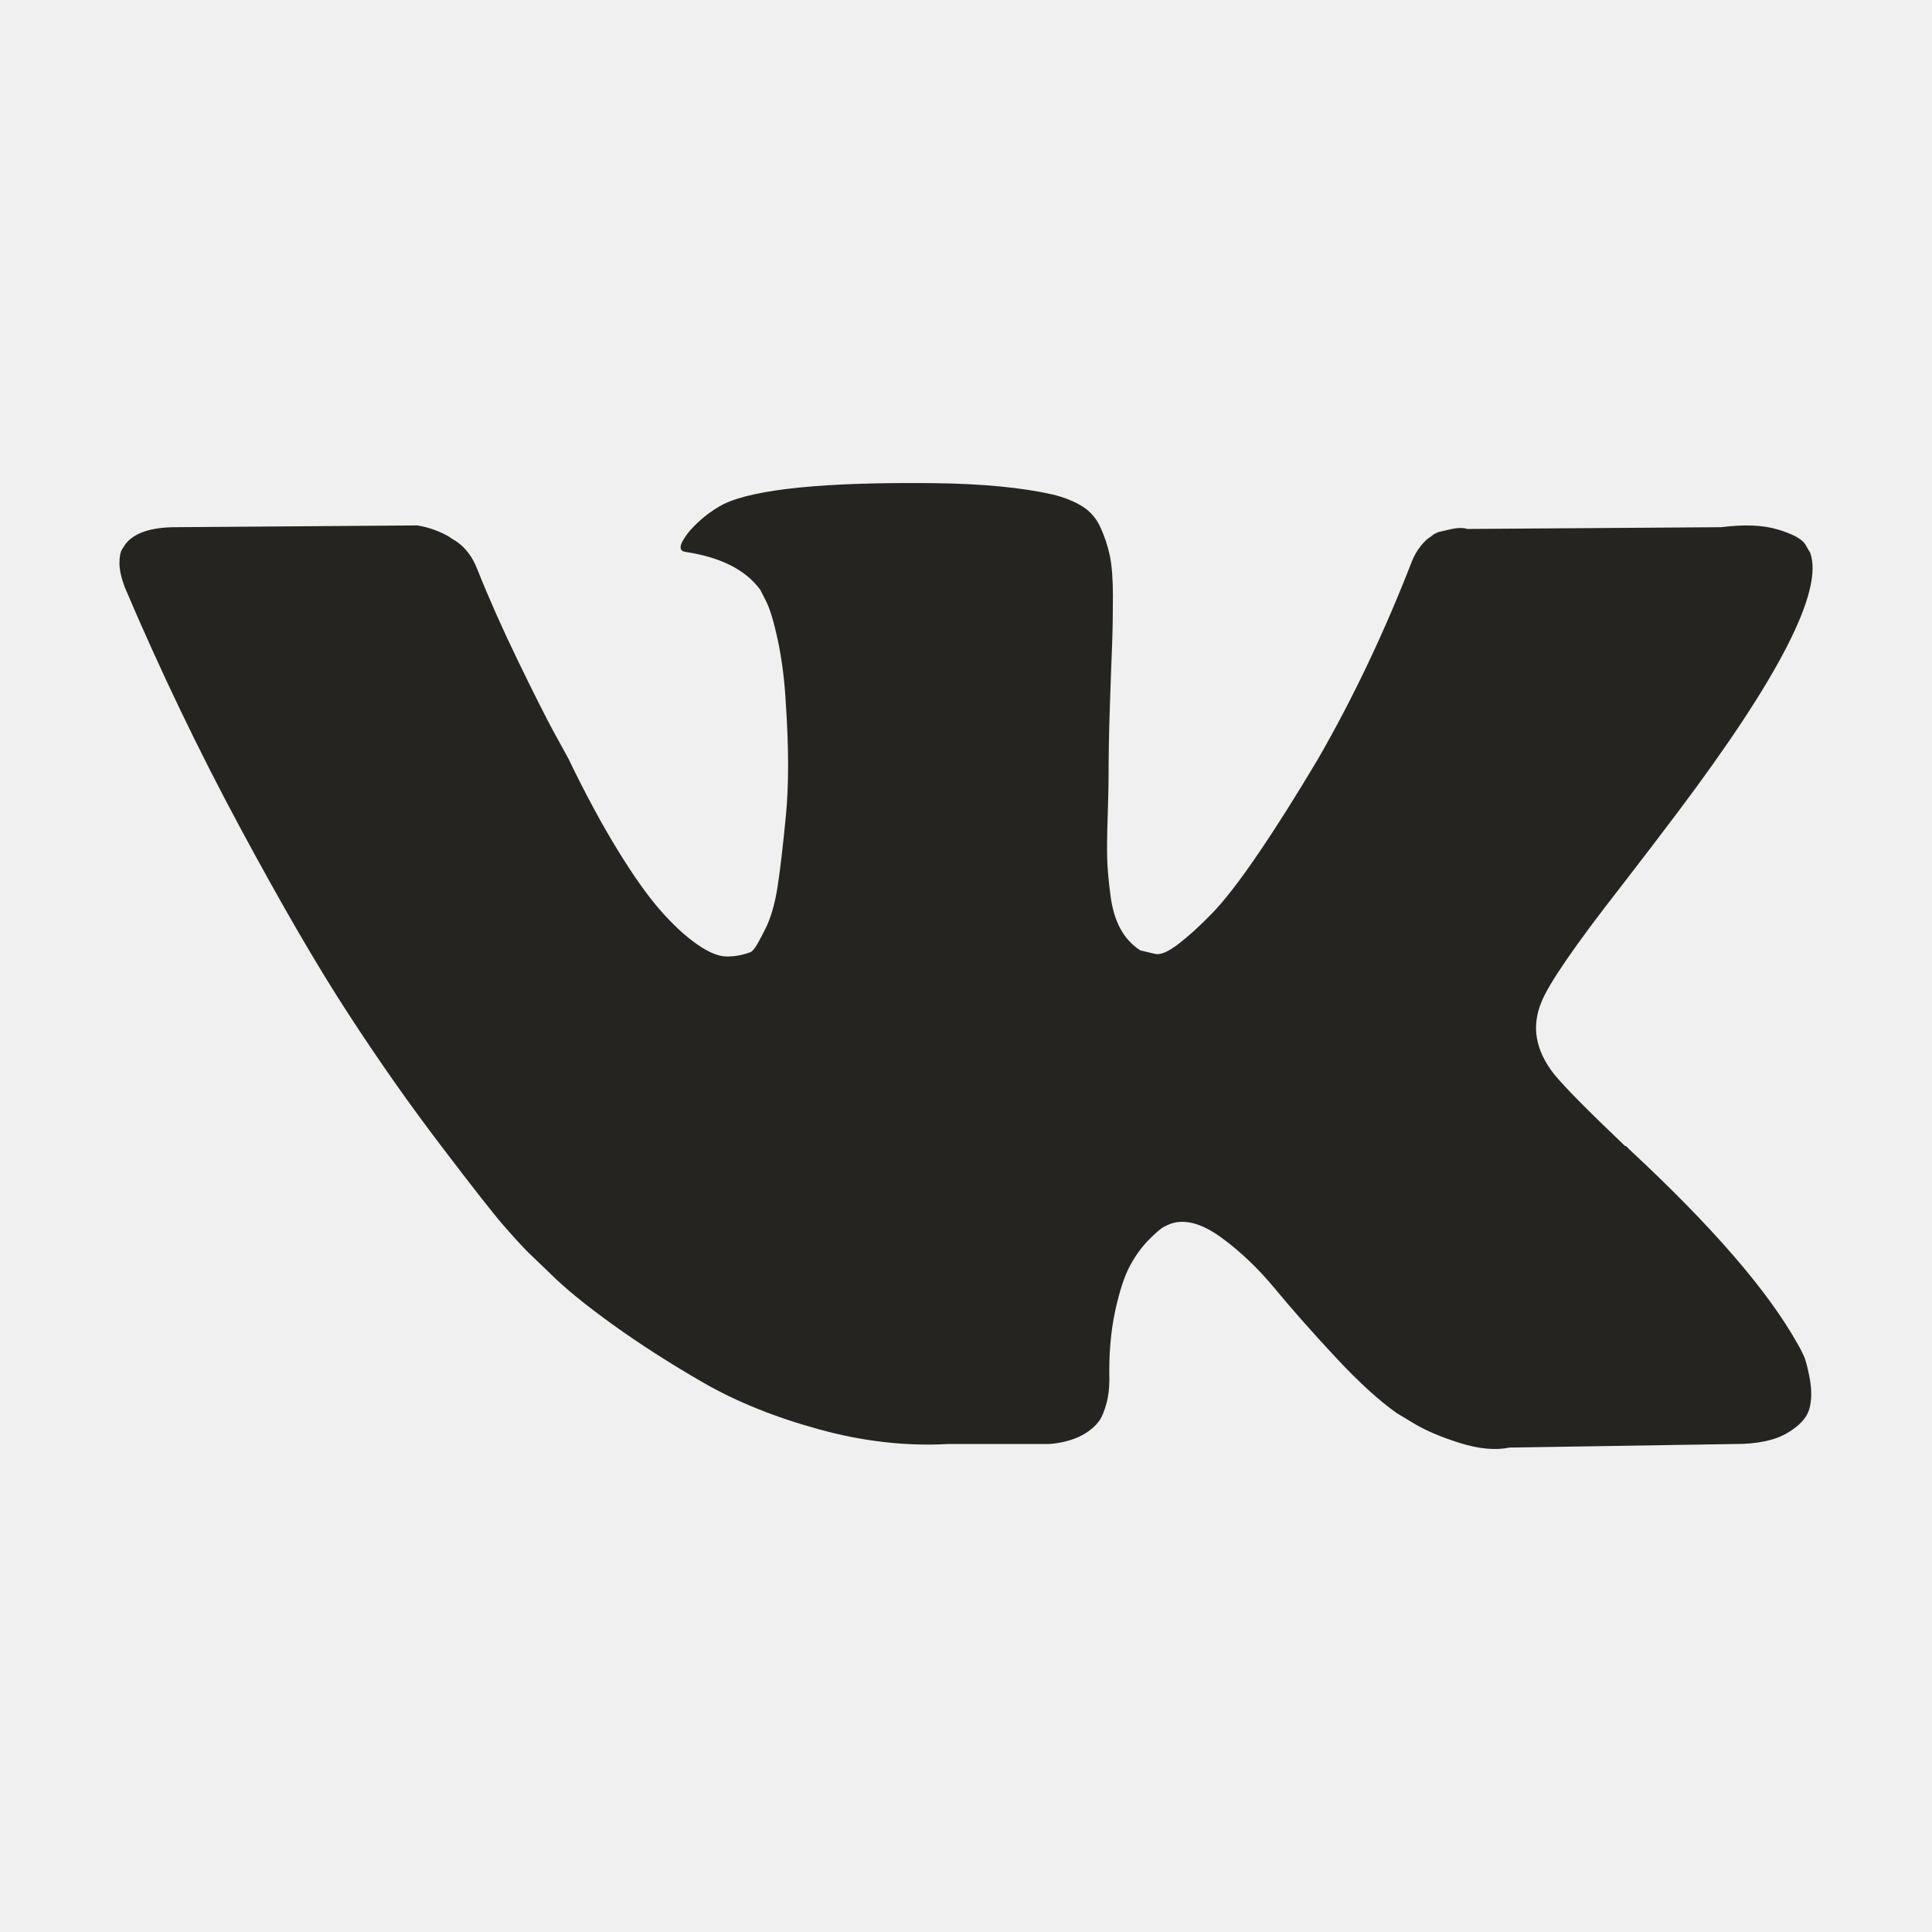
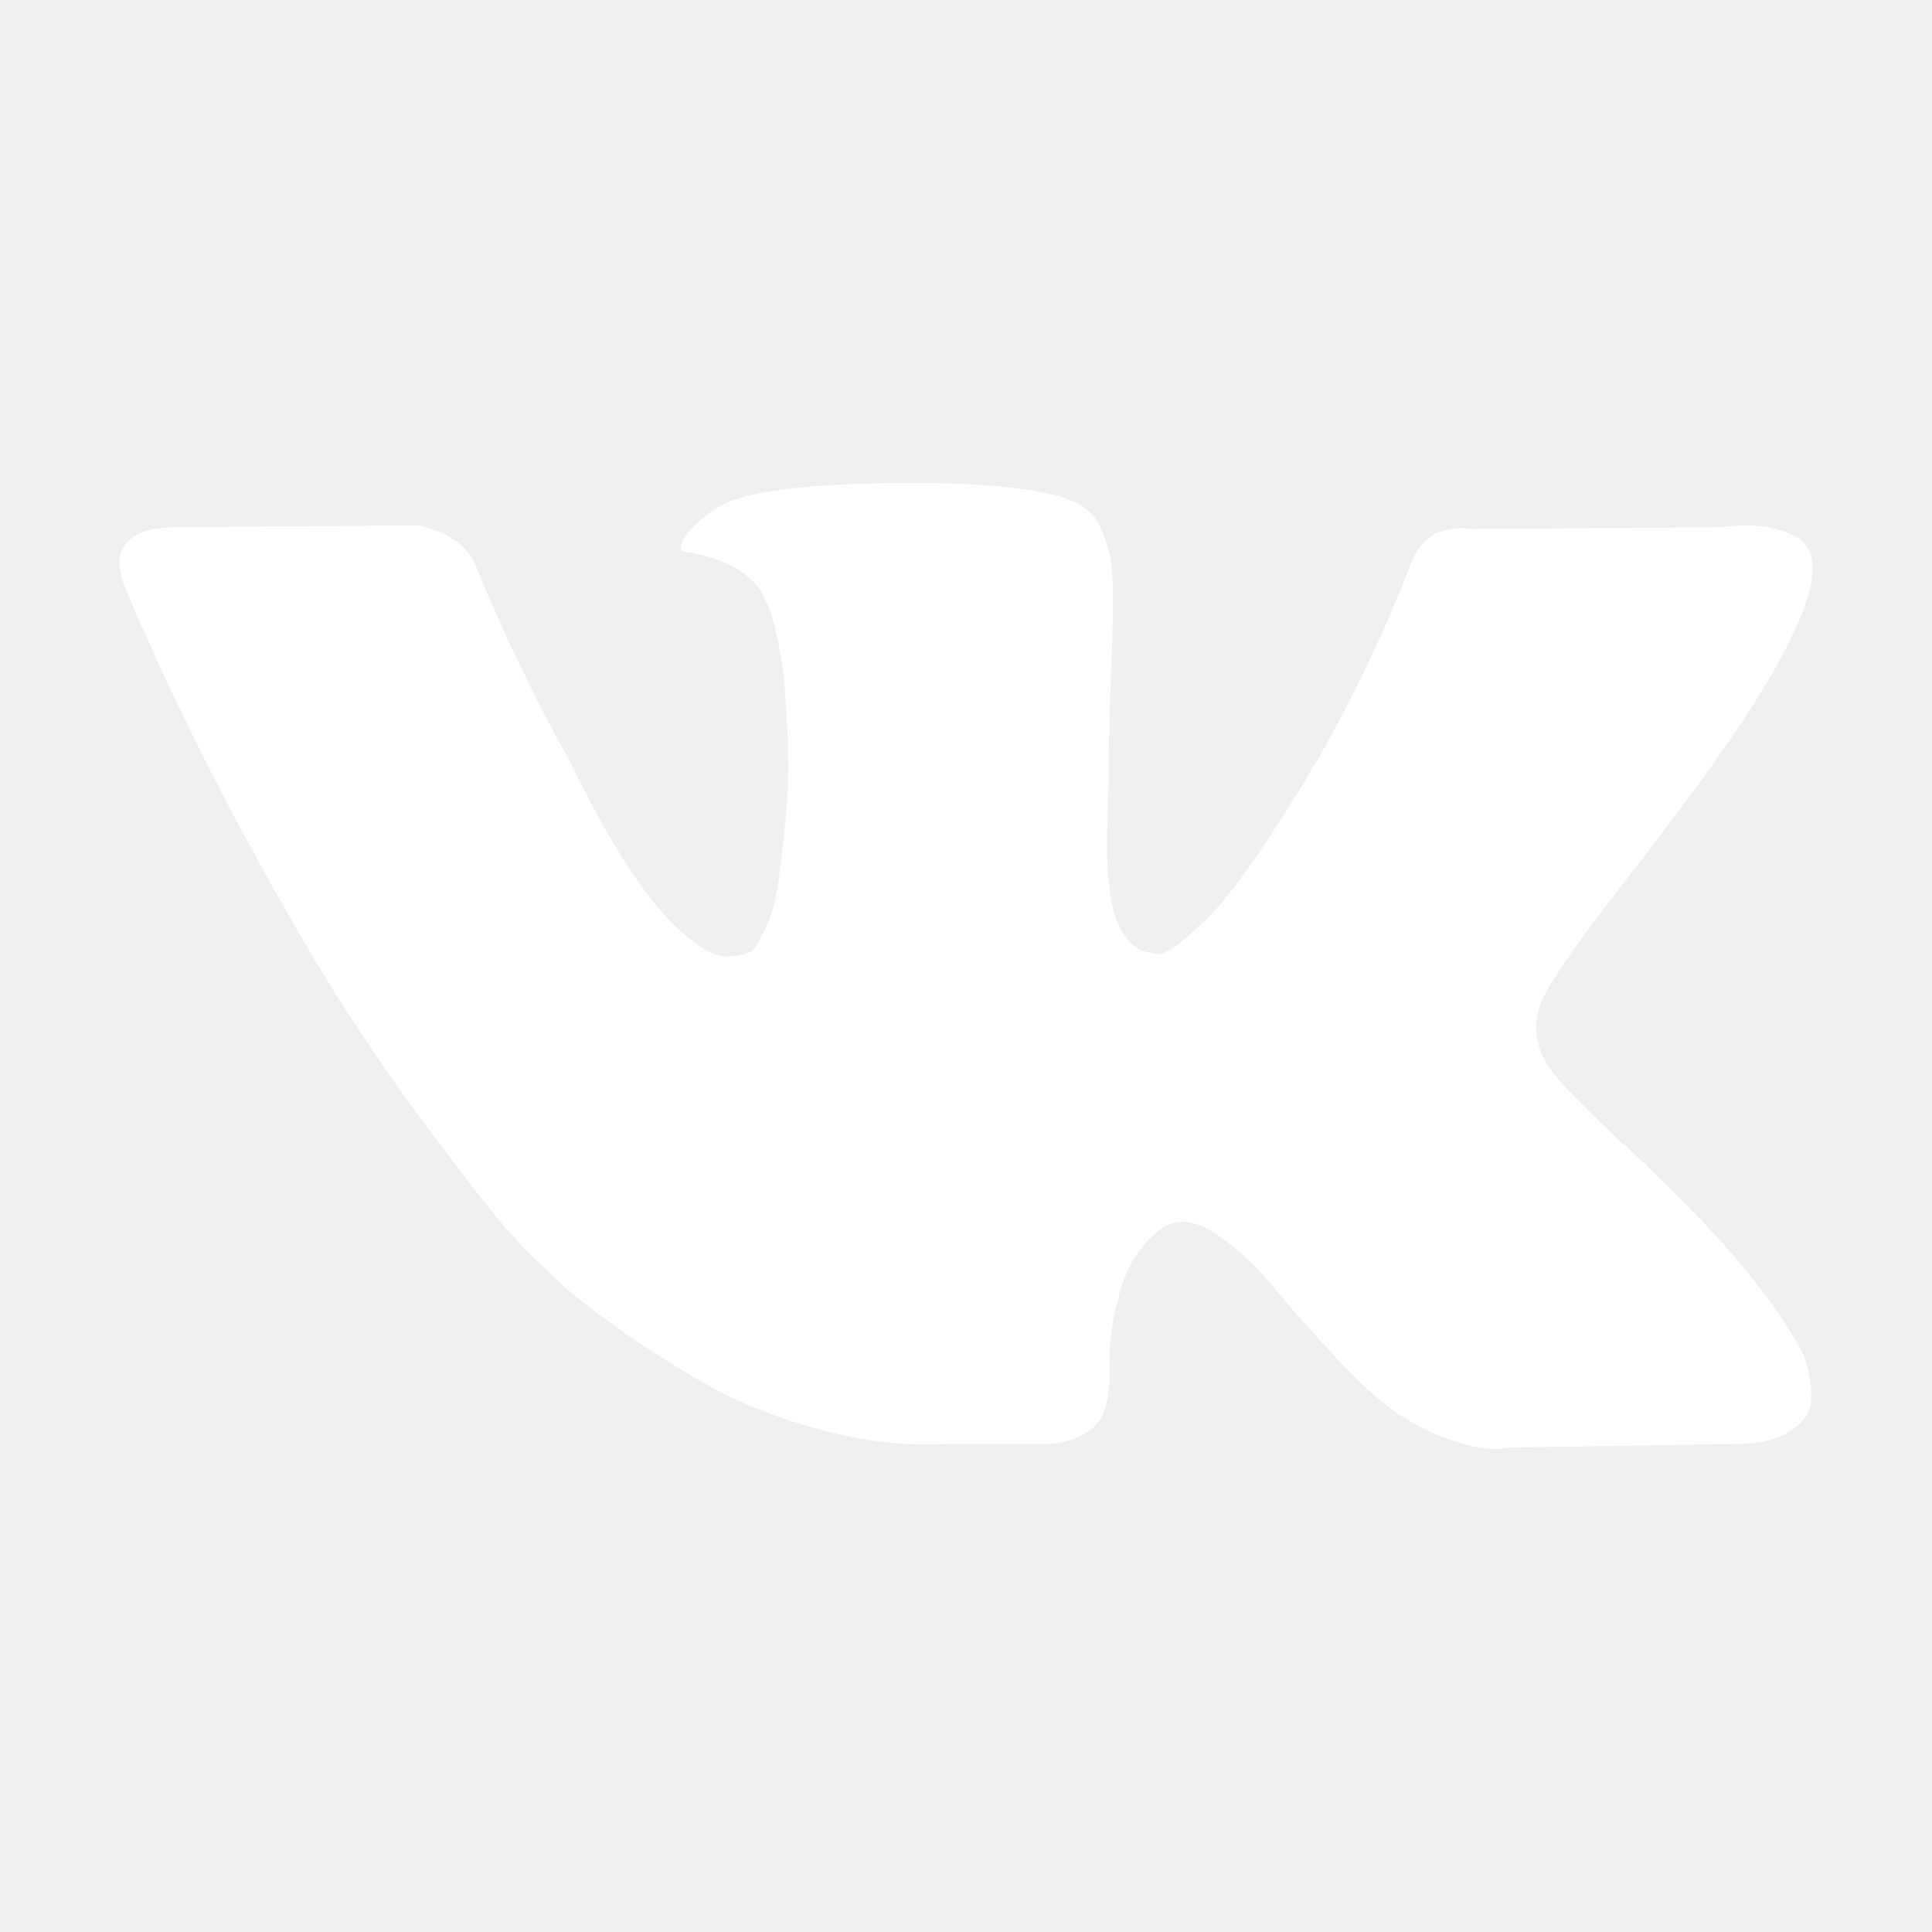
<svg xmlns="http://www.w3.org/2000/svg" width="24" height="24" viewBox="0 0 24 24" fill="none">
-   <path d="M22.405 16.838C22.38 16.783 22.356 16.737 22.334 16.701C21.969 16.043 21.272 15.237 20.242 14.28L20.221 14.258L20.21 14.248L20.199 14.237H20.188C19.72 13.791 19.424 13.492 19.301 13.338C19.074 13.046 19.023 12.751 19.147 12.451C19.235 12.225 19.563 11.747 20.133 11.017C20.432 10.63 20.669 10.32 20.844 10.086C22.108 8.407 22.655 7.334 22.487 6.867L22.422 6.757C22.378 6.692 22.265 6.631 22.082 6.577C21.9 6.522 21.666 6.513 21.381 6.549L18.228 6.571C18.177 6.553 18.104 6.555 18.009 6.577C17.914 6.599 17.866 6.61 17.866 6.61L17.811 6.637L17.768 6.67C17.731 6.692 17.691 6.73 17.647 6.785C17.604 6.839 17.567 6.903 17.538 6.976C17.195 7.86 16.804 8.681 16.366 9.44C16.096 9.893 15.848 10.286 15.621 10.618C15.395 10.95 15.205 11.194 15.052 11.351C14.899 11.508 14.76 11.634 14.636 11.729C14.511 11.824 14.417 11.864 14.351 11.85C14.285 11.835 14.223 11.82 14.165 11.806C14.063 11.74 13.98 11.651 13.918 11.537C13.856 11.424 13.814 11.282 13.793 11.11C13.771 10.939 13.758 10.791 13.754 10.667C13.751 10.543 13.752 10.367 13.76 10.141C13.767 9.915 13.771 9.761 13.771 9.681C13.771 9.404 13.776 9.103 13.787 8.778C13.798 8.453 13.807 8.195 13.815 8.006C13.822 7.816 13.825 7.615 13.825 7.403C13.825 7.192 13.812 7.026 13.787 6.905C13.762 6.785 13.723 6.668 13.672 6.555C13.621 6.441 13.546 6.354 13.448 6.292C13.349 6.23 13.227 6.18 13.081 6.144C12.694 6.056 12.201 6.009 11.602 6.002C10.245 5.987 9.372 6.075 8.985 6.264C8.832 6.345 8.693 6.454 8.569 6.593C8.438 6.754 8.419 6.841 8.514 6.856C8.952 6.921 9.262 7.078 9.445 7.327L9.511 7.458C9.562 7.553 9.613 7.721 9.664 7.962C9.715 8.203 9.748 8.469 9.763 8.761C9.799 9.294 9.799 9.75 9.763 10.13C9.726 10.51 9.692 10.805 9.659 11.017C9.626 11.229 9.576 11.4 9.511 11.532C9.445 11.663 9.401 11.743 9.379 11.773C9.357 11.802 9.339 11.82 9.325 11.827C9.23 11.864 9.131 11.882 9.029 11.882C8.927 11.882 8.803 11.831 8.657 11.729C8.511 11.627 8.359 11.486 8.202 11.307C8.045 11.128 7.868 10.878 7.671 10.557C7.474 10.236 7.269 9.856 7.058 9.418L6.883 9.1C6.773 8.896 6.623 8.599 6.434 8.208C6.244 7.817 6.076 7.439 5.93 7.074C5.872 6.921 5.784 6.804 5.667 6.724L5.612 6.691C5.576 6.662 5.517 6.631 5.437 6.598C5.357 6.565 5.273 6.541 5.185 6.527L2.185 6.549C1.878 6.549 1.67 6.618 1.56 6.757L1.517 6.823C1.495 6.859 1.484 6.917 1.484 6.998C1.484 7.078 1.506 7.177 1.549 7.293C1.987 8.323 2.464 9.316 2.978 10.272C3.493 11.229 3.94 11.999 4.32 12.583C4.699 13.167 5.086 13.718 5.481 14.236C5.875 14.755 6.136 15.087 6.264 15.233C6.391 15.379 6.492 15.488 6.565 15.561L6.839 15.824C7.014 15.999 7.271 16.209 7.611 16.454C7.95 16.698 8.326 16.939 8.739 17.177C9.151 17.414 9.631 17.607 10.179 17.757C10.726 17.907 11.259 17.967 11.778 17.938H13.037C13.292 17.916 13.486 17.835 13.617 17.697L13.661 17.642C13.69 17.598 13.718 17.531 13.743 17.44C13.769 17.348 13.781 17.248 13.781 17.138C13.774 16.825 13.798 16.542 13.852 16.29C13.907 16.038 13.969 15.848 14.039 15.72C14.108 15.593 14.187 15.485 14.274 15.398C14.362 15.31 14.424 15.257 14.461 15.239C14.497 15.22 14.526 15.208 14.548 15.2C14.723 15.142 14.929 15.198 15.167 15.37C15.404 15.542 15.627 15.754 15.835 16.005C16.043 16.257 16.293 16.54 16.585 16.854C16.877 17.168 17.133 17.401 17.352 17.555L17.57 17.686C17.717 17.774 17.907 17.854 18.14 17.927C18.373 18 18.578 18.018 18.753 17.982L21.557 17.938C21.834 17.938 22.05 17.892 22.203 17.801C22.356 17.71 22.447 17.61 22.477 17.5C22.506 17.391 22.507 17.267 22.482 17.128C22.456 16.989 22.431 16.892 22.405 16.838Z" fill="#252420" />
+   <path d="M22.405 16.838C22.38 16.783 22.356 16.737 22.334 16.701C21.969 16.043 21.272 15.237 20.242 14.28L20.221 14.258L20.21 14.248L20.199 14.237H20.188C19.72 13.791 19.424 13.492 19.301 13.338C19.074 13.046 19.023 12.751 19.147 12.451C19.235 12.225 19.563 11.747 20.133 11.017C20.432 10.63 20.669 10.32 20.844 10.086C22.108 8.407 22.655 7.334 22.487 6.867L22.422 6.757C22.378 6.692 22.265 6.631 22.082 6.577C21.9 6.522 21.666 6.513 21.381 6.549L18.228 6.571C18.177 6.553 18.104 6.555 18.009 6.577C17.914 6.599 17.866 6.61 17.866 6.61L17.811 6.637L17.768 6.67C17.731 6.692 17.691 6.73 17.647 6.785C17.604 6.839 17.567 6.903 17.538 6.976C17.195 7.86 16.804 8.681 16.366 9.44C16.096 9.893 15.848 10.286 15.621 10.618C15.395 10.95 15.205 11.194 15.052 11.351C14.899 11.508 14.76 11.634 14.636 11.729C14.511 11.824 14.417 11.864 14.351 11.85C14.285 11.835 14.223 11.82 14.165 11.806C14.063 11.74 13.98 11.651 13.918 11.537C13.856 11.424 13.814 11.282 13.793 11.11C13.771 10.939 13.758 10.791 13.754 10.667C13.751 10.543 13.752 10.367 13.76 10.141C13.767 9.915 13.771 9.761 13.771 9.681C13.771 9.404 13.776 9.103 13.787 8.778C13.798 8.453 13.807 8.195 13.815 8.006C13.822 7.816 13.825 7.615 13.825 7.403C13.825 7.192 13.812 7.026 13.787 6.905C13.762 6.785 13.723 6.668 13.672 6.555C13.621 6.441 13.546 6.354 13.448 6.292C13.349 6.23 13.227 6.18 13.081 6.144C12.694 6.056 12.201 6.009 11.602 6.002C10.245 5.987 9.372 6.075 8.985 6.264C8.832 6.345 8.693 6.454 8.569 6.593C8.438 6.754 8.419 6.841 8.514 6.856C8.952 6.921 9.262 7.078 9.445 7.327L9.511 7.458C9.562 7.553 9.613 7.721 9.664 7.962C9.715 8.203 9.748 8.469 9.763 8.761C9.799 9.294 9.799 9.75 9.763 10.13C9.726 10.51 9.692 10.805 9.659 11.017C9.626 11.229 9.576 11.4 9.511 11.532C9.445 11.663 9.401 11.743 9.379 11.773C9.357 11.802 9.339 11.82 9.325 11.827C9.23 11.864 9.131 11.882 9.029 11.882C8.927 11.882 8.803 11.831 8.657 11.729C8.511 11.627 8.359 11.486 8.202 11.307C8.045 11.128 7.868 10.878 7.671 10.557C7.474 10.236 7.269 9.856 7.058 9.418L6.883 9.1C6.773 8.896 6.623 8.599 6.434 8.208C6.244 7.817 6.076 7.439 5.93 7.074C5.872 6.921 5.784 6.804 5.667 6.724L5.612 6.691C5.576 6.662 5.517 6.631 5.437 6.598C5.357 6.565 5.273 6.541 5.185 6.527L2.185 6.549C1.878 6.549 1.67 6.618 1.56 6.757L1.517 6.823C1.495 6.859 1.484 6.917 1.484 6.998C1.484 7.078 1.506 7.177 1.549 7.293C1.987 8.323 2.464 9.316 2.978 10.272C3.493 11.229 3.94 11.999 4.32 12.583C4.699 13.167 5.086 13.718 5.481 14.236C5.875 14.755 6.136 15.087 6.264 15.233C6.391 15.379 6.492 15.488 6.565 15.561L6.839 15.824C7.014 15.999 7.271 16.209 7.611 16.454C7.95 16.698 8.326 16.939 8.739 17.177C9.151 17.414 9.631 17.607 10.179 17.757C10.726 17.907 11.259 17.967 11.778 17.938H13.037C13.292 17.916 13.486 17.835 13.617 17.697L13.661 17.642C13.69 17.598 13.718 17.531 13.743 17.44C13.769 17.348 13.781 17.248 13.781 17.138C13.774 16.825 13.798 16.542 13.852 16.29C13.907 16.038 13.969 15.848 14.039 15.72C14.108 15.593 14.187 15.485 14.274 15.398C14.362 15.31 14.424 15.257 14.461 15.239C14.497 15.22 14.526 15.208 14.548 15.2C14.723 15.142 14.929 15.198 15.167 15.37C15.404 15.542 15.627 15.754 15.835 16.005C16.043 16.257 16.293 16.54 16.585 16.854C16.877 17.168 17.133 17.401 17.352 17.555L17.57 17.686C17.717 17.774 17.907 17.854 18.14 17.927C18.373 18 18.578 18.018 18.753 17.982L21.557 17.938C21.834 17.938 22.05 17.892 22.203 17.801C22.356 17.71 22.447 17.61 22.477 17.5C22.506 17.391 22.507 17.267 22.482 17.128C22.456 16.989 22.431 16.892 22.405 16.838Z" fill="#fff" />
</svg>
